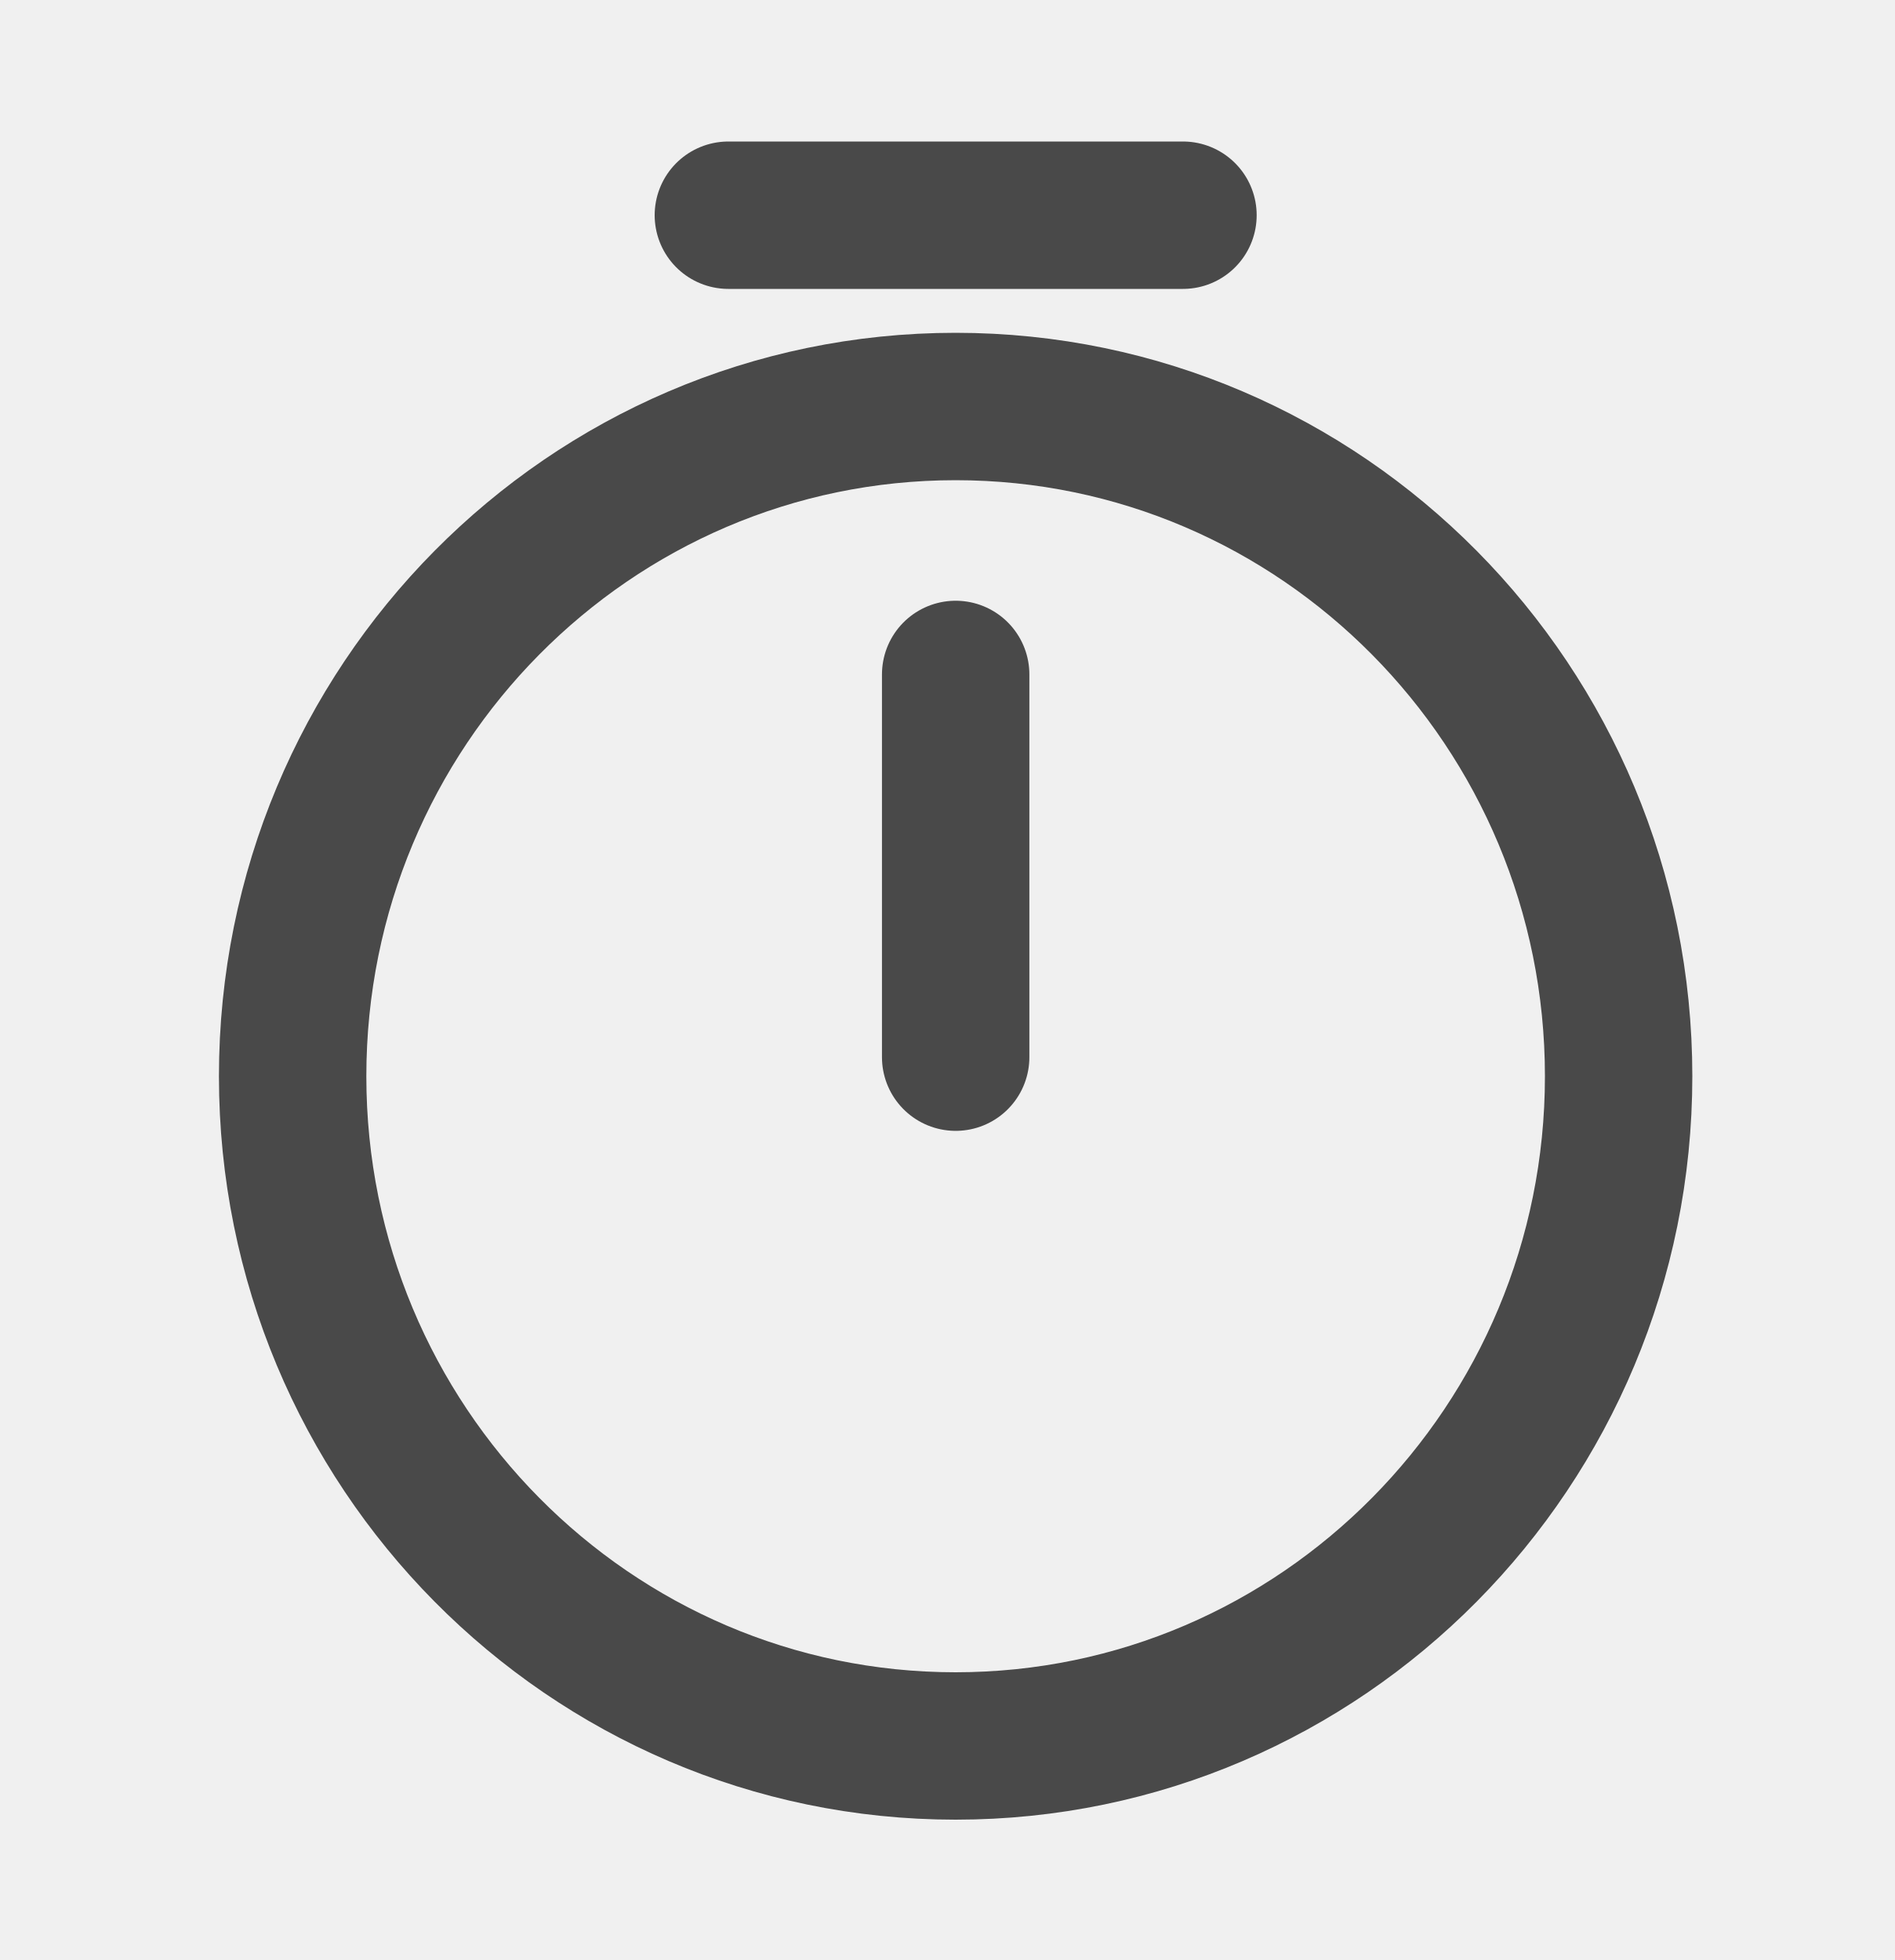
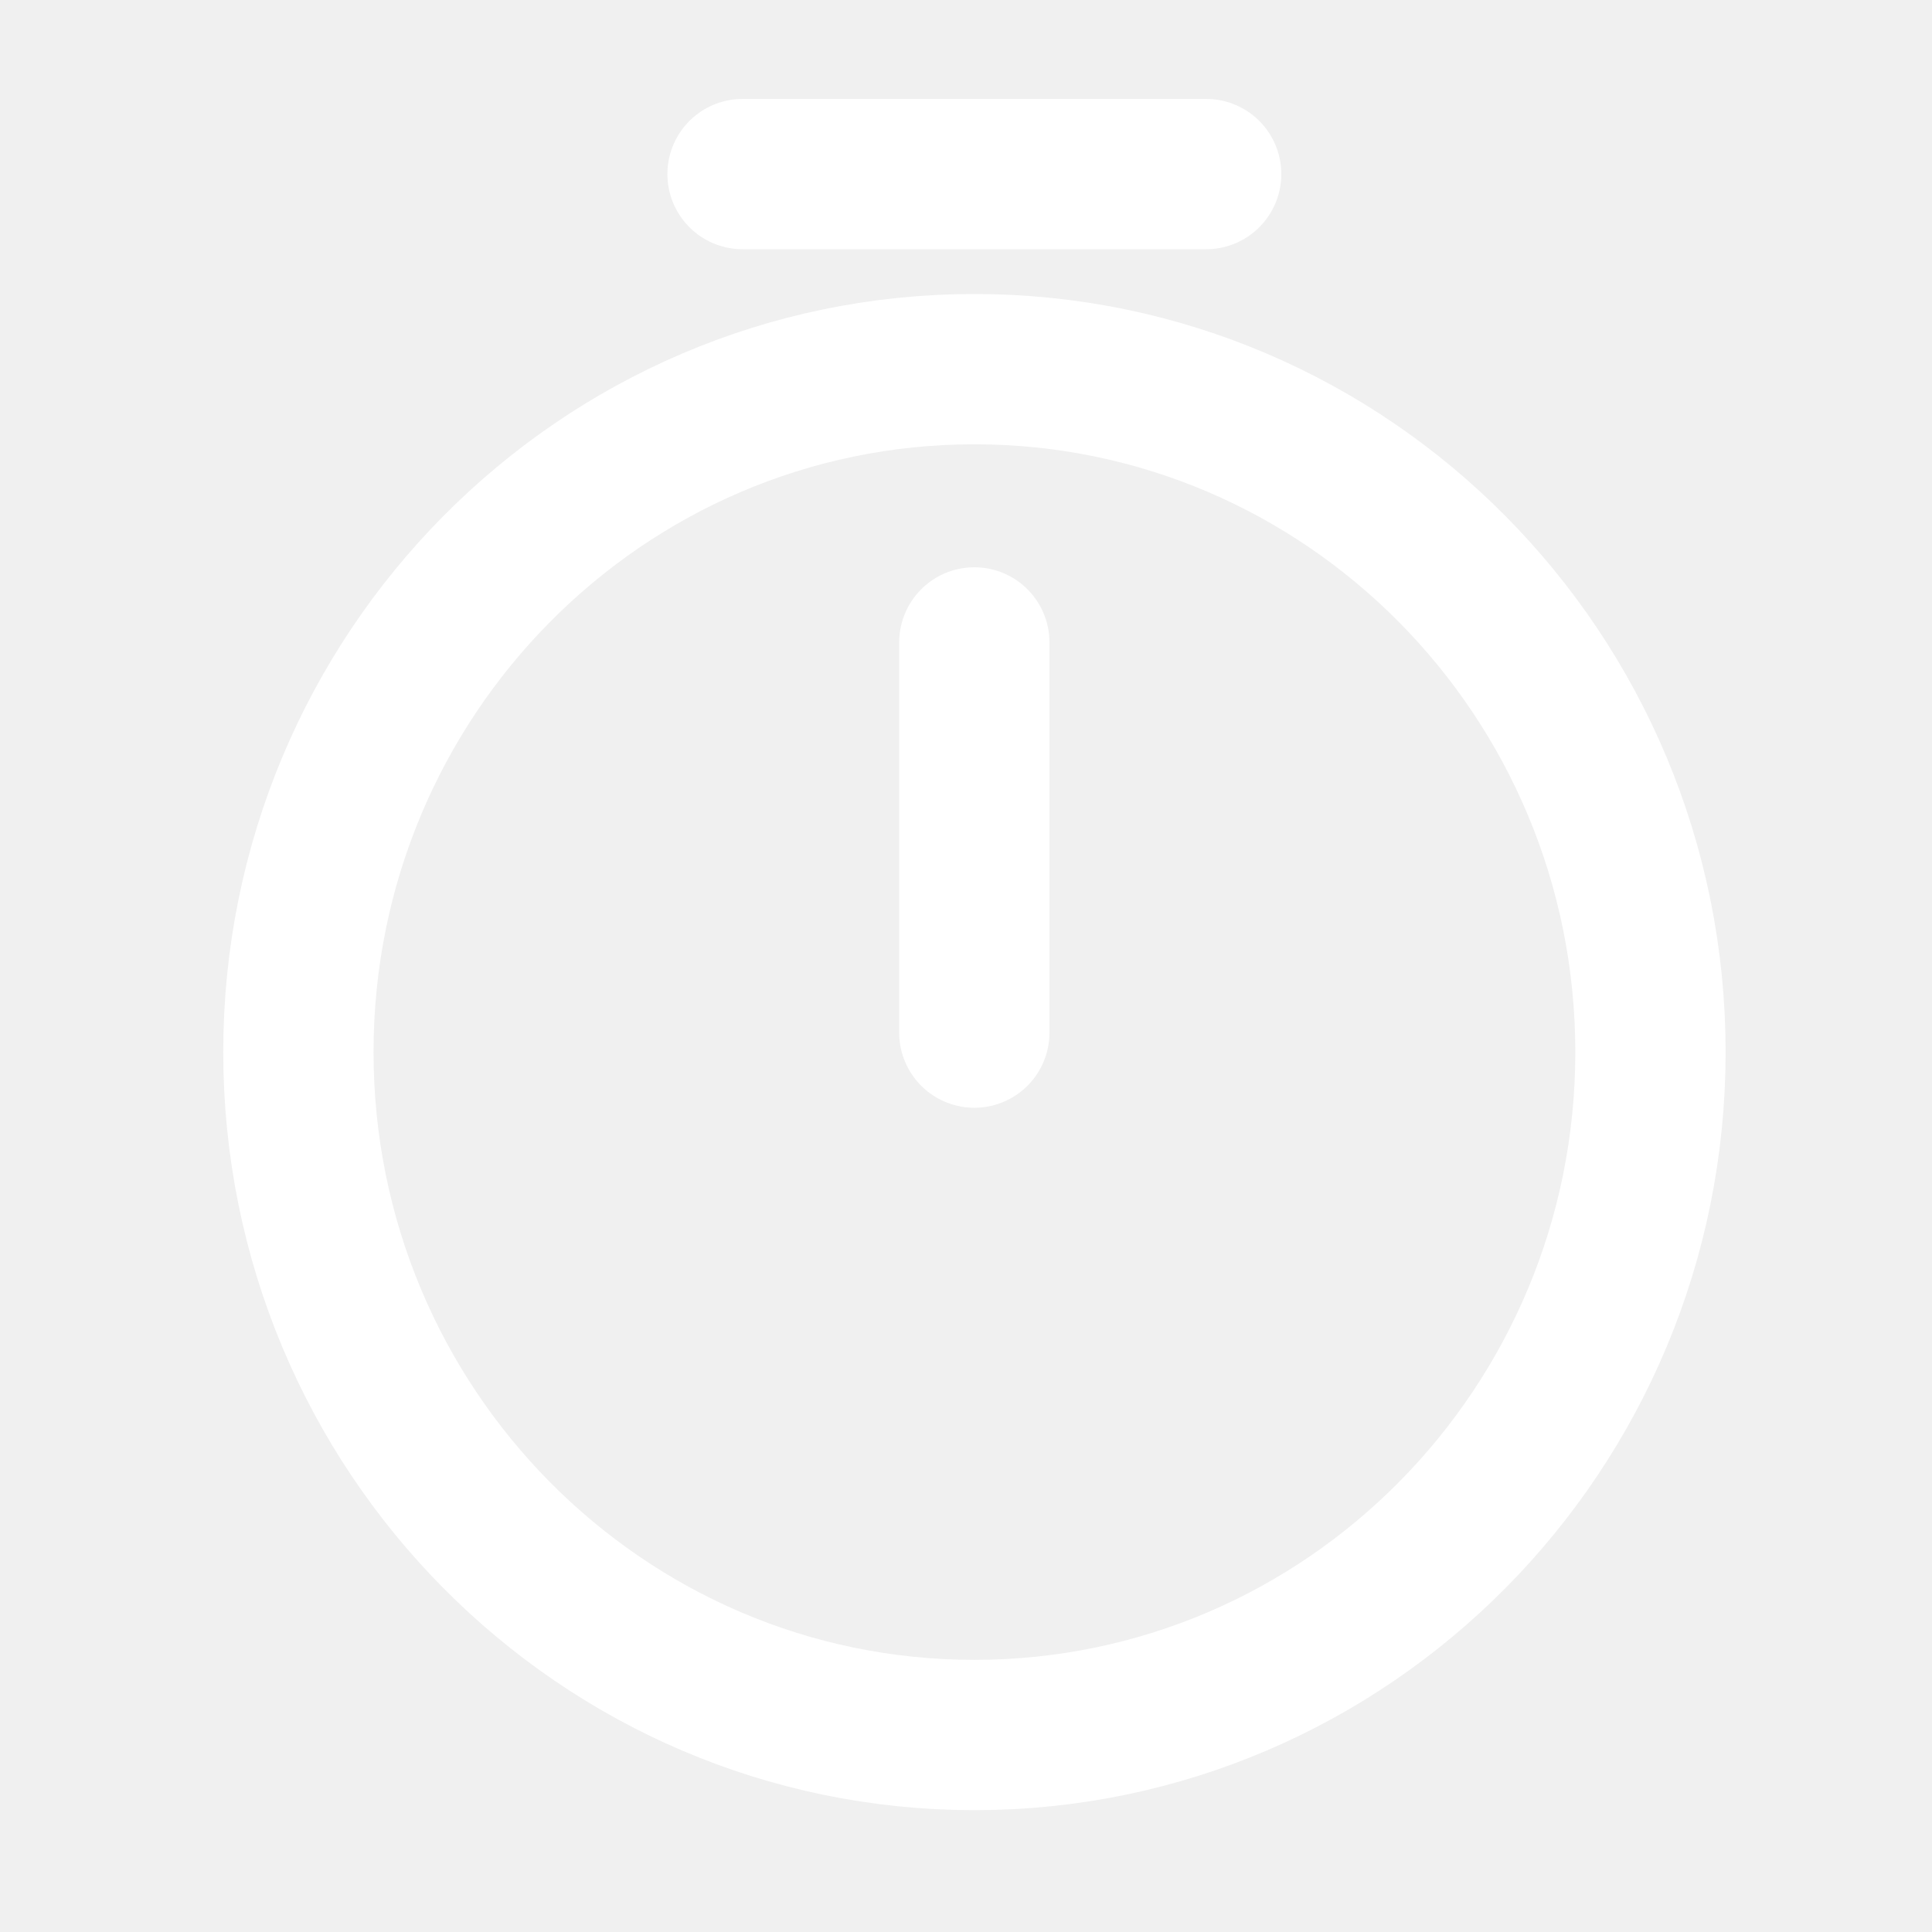
- <svg xmlns="http://www.w3.org/2000/svg" width="29" height="30" viewBox="0 0 29 30" fill="none">
-   <path d="M24.774 16.473C24.774 22.131 20.228 26.724 14.626 26.724C9.025 26.724 4.479 22.131 4.479 16.473C4.479 10.814 9.025 6.222 14.626 6.222C20.228 6.222 24.774 10.814 24.774 16.473Z" stroke="#494949" stroke-width="2.256" stroke-linecap="round" stroke-linejoin="round" />
-   <path d="M14.627 10.323V16.181" stroke="#494949" stroke-width="2.256" stroke-linecap="round" stroke-linejoin="round" />
-   <path d="M11.148 3.294H18.106" stroke="#494949" stroke-width="2.256" stroke-miterlimit="10" stroke-linecap="round" stroke-linejoin="round" />
+ <svg xmlns="http://www.w3.org/2000/svg" width="29" height="29" viewBox="0 0 29 29" fill="none">
+   <path d="M24.774 15.792C24.774 21.451 20.228 26.043 14.626 26.043C9.025 26.043 4.479 21.451 4.479 15.792C4.479 10.133 9.025 5.541 14.626 5.541C20.228 5.541 24.774 10.133 24.774 15.792Z" stroke="white" stroke-width="2.256" stroke-linecap="round" stroke-linejoin="round" />
+   <path d="M14.625 9.643V15.5" stroke="white" stroke-width="2.256" stroke-linecap="round" stroke-linejoin="round" />
+   <path d="M11.146 2.613H18.105" stroke="white" stroke-width="2.256" stroke-miterlimit="10" stroke-linecap="round" stroke-linejoin="round" />
</svg>
